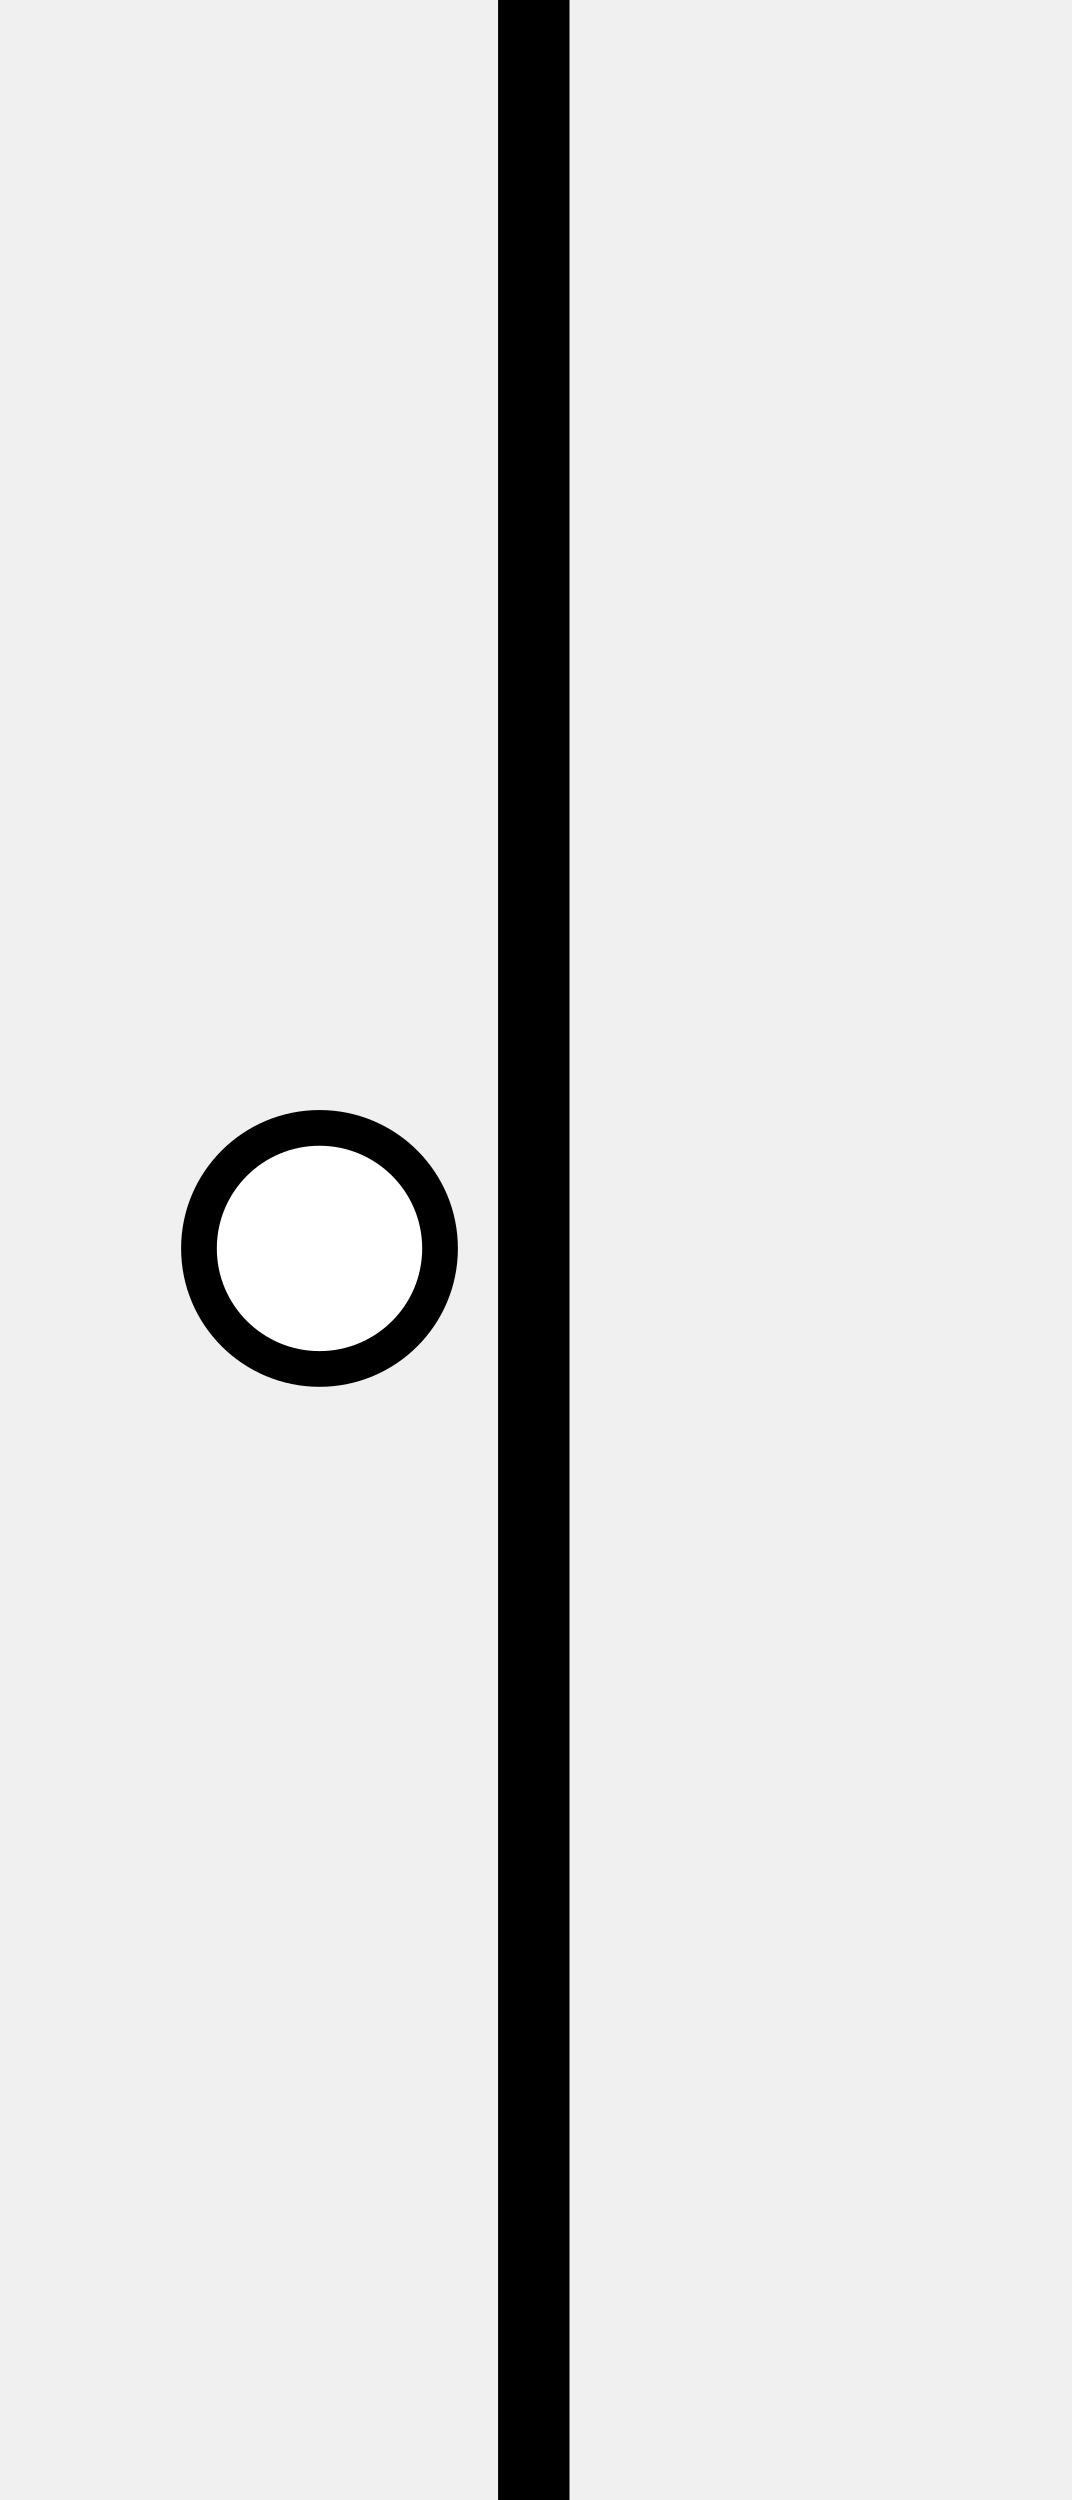
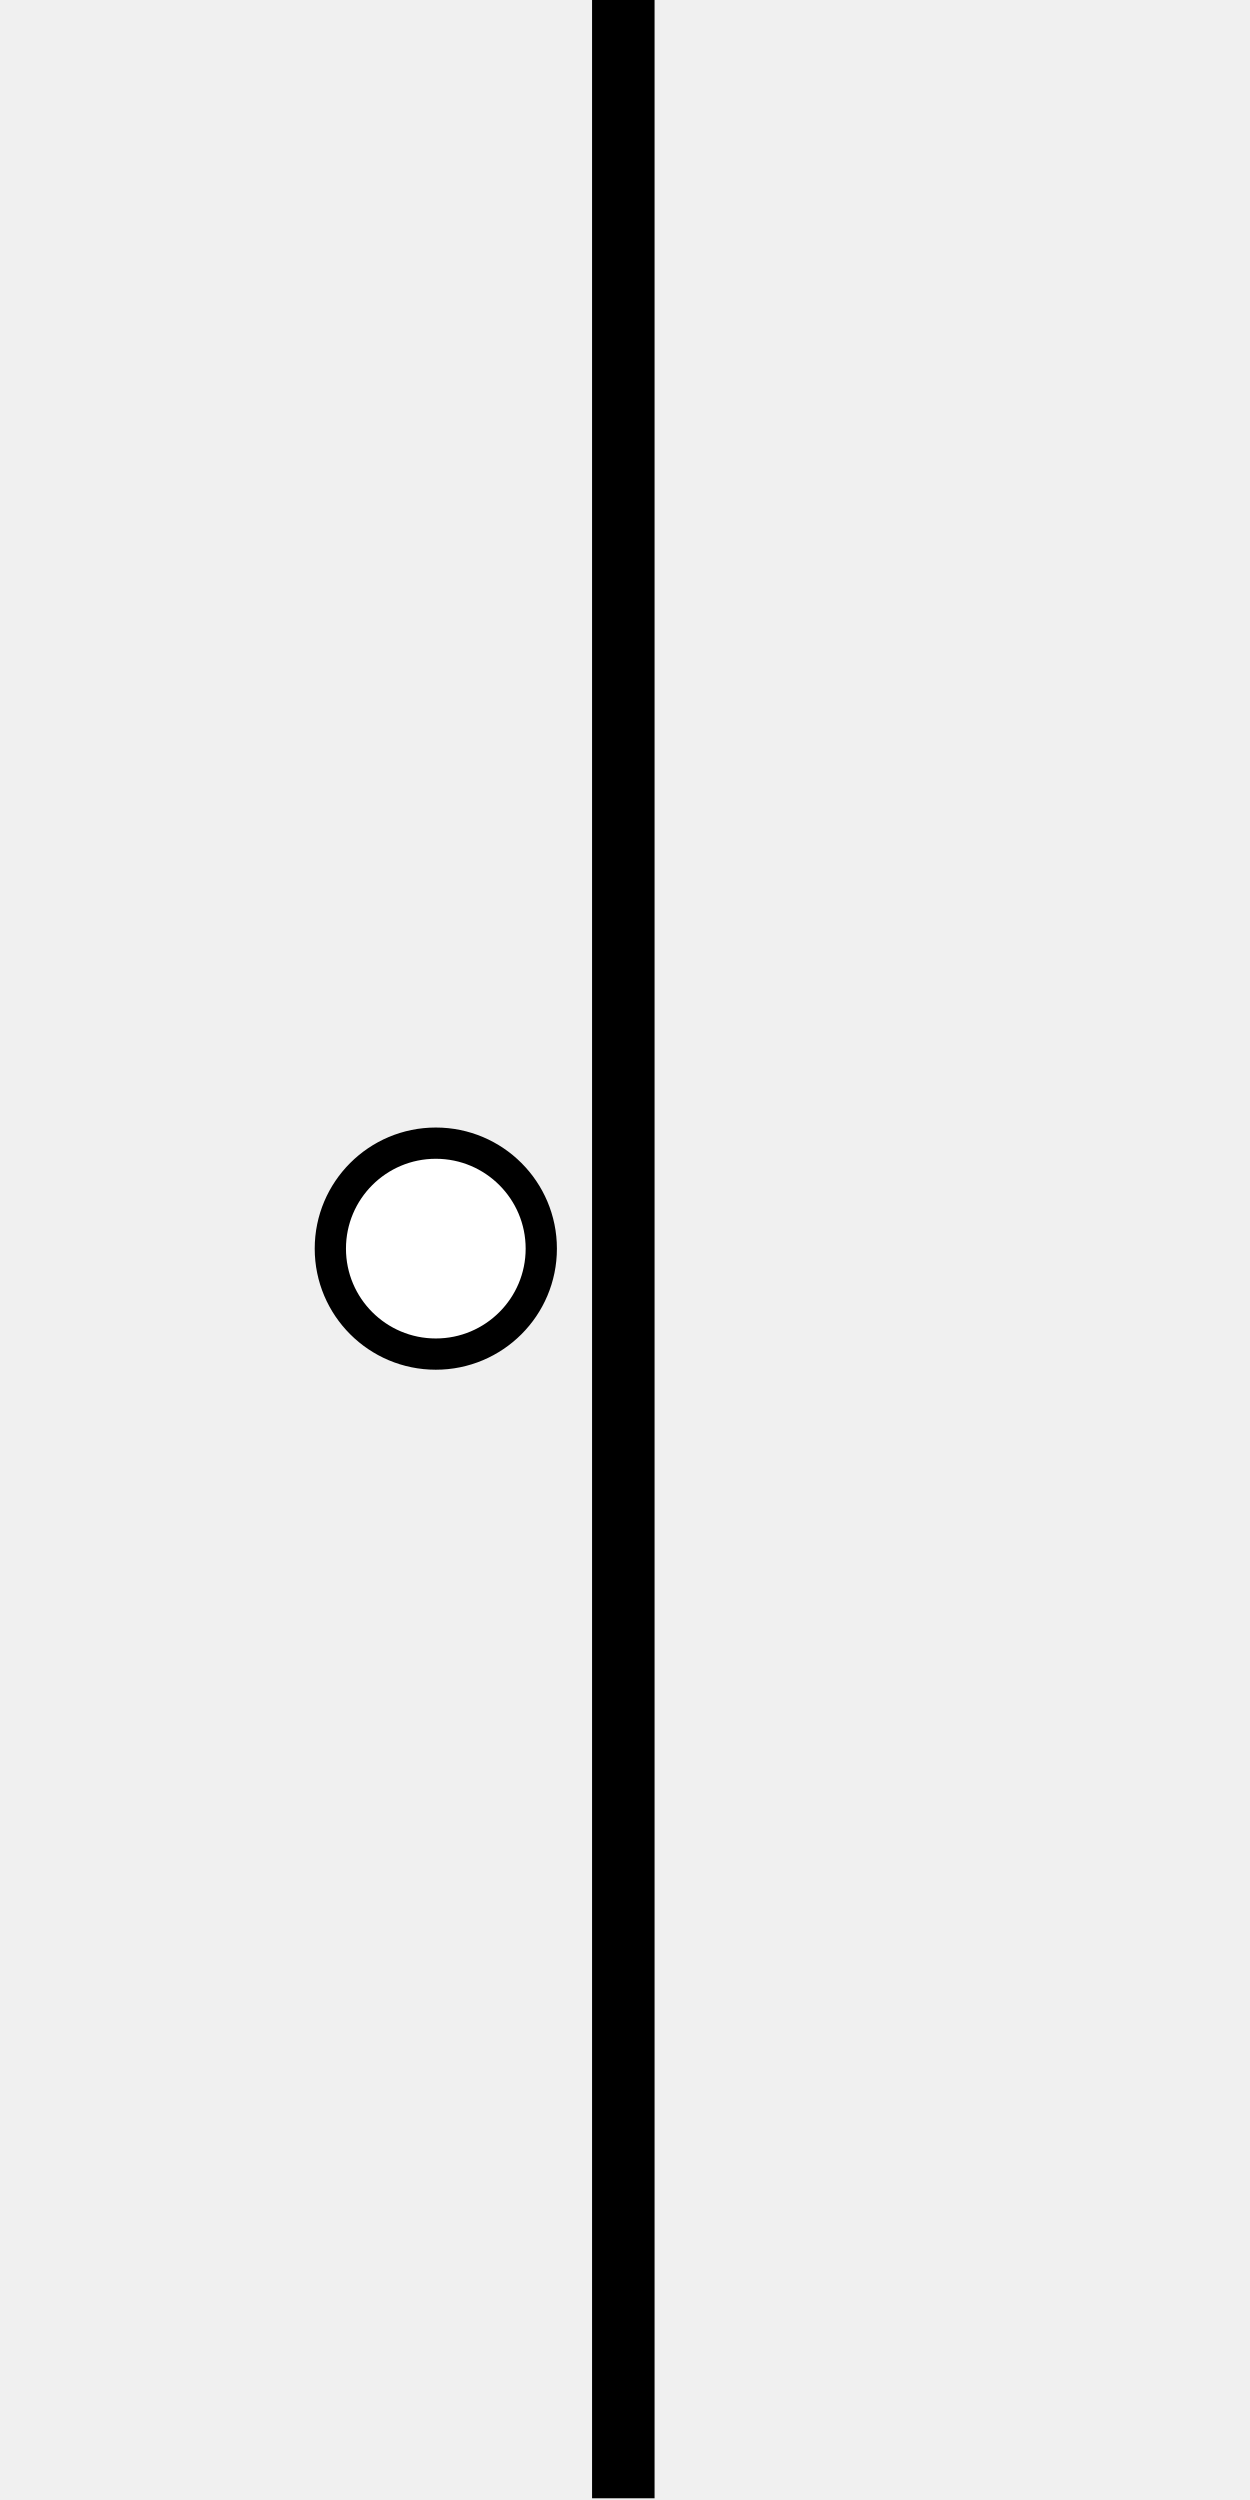
- <svg xmlns="http://www.w3.org/2000/svg" width="30" height="70" viewBox="5 5 30 70">
+ <svg xmlns="http://www.w3.org/2000/svg" width="40" height="80" viewBox="0 0 40 80">
  <g id="Layer_1" data-name="Layer 1">
    <path d="M13.946 36.581 C15.81 36.581 17.321 38.092 17.321 39.956 C17.321 41.82 15.81 43.331 13.946 43.331 C12.082 43.331 10.571 41.82 10.571 39.956 C10.571 38.092 12.082 36.581 13.946 36.581 Z" fill="#ffffff" stroke="#000000" stroke-miterlimit="10" />
    <path d="M19.946 31.956 L19.946 47.956" fill="#000000" stroke="#ffffff" stroke-dasharray="2 3" />
    <path d="M19.946 -0.033 L19.946 79.945" fill="none" stroke="#000000" stroke-width="2" stroke-miterlimit="10" />
  </g>
</svg>
